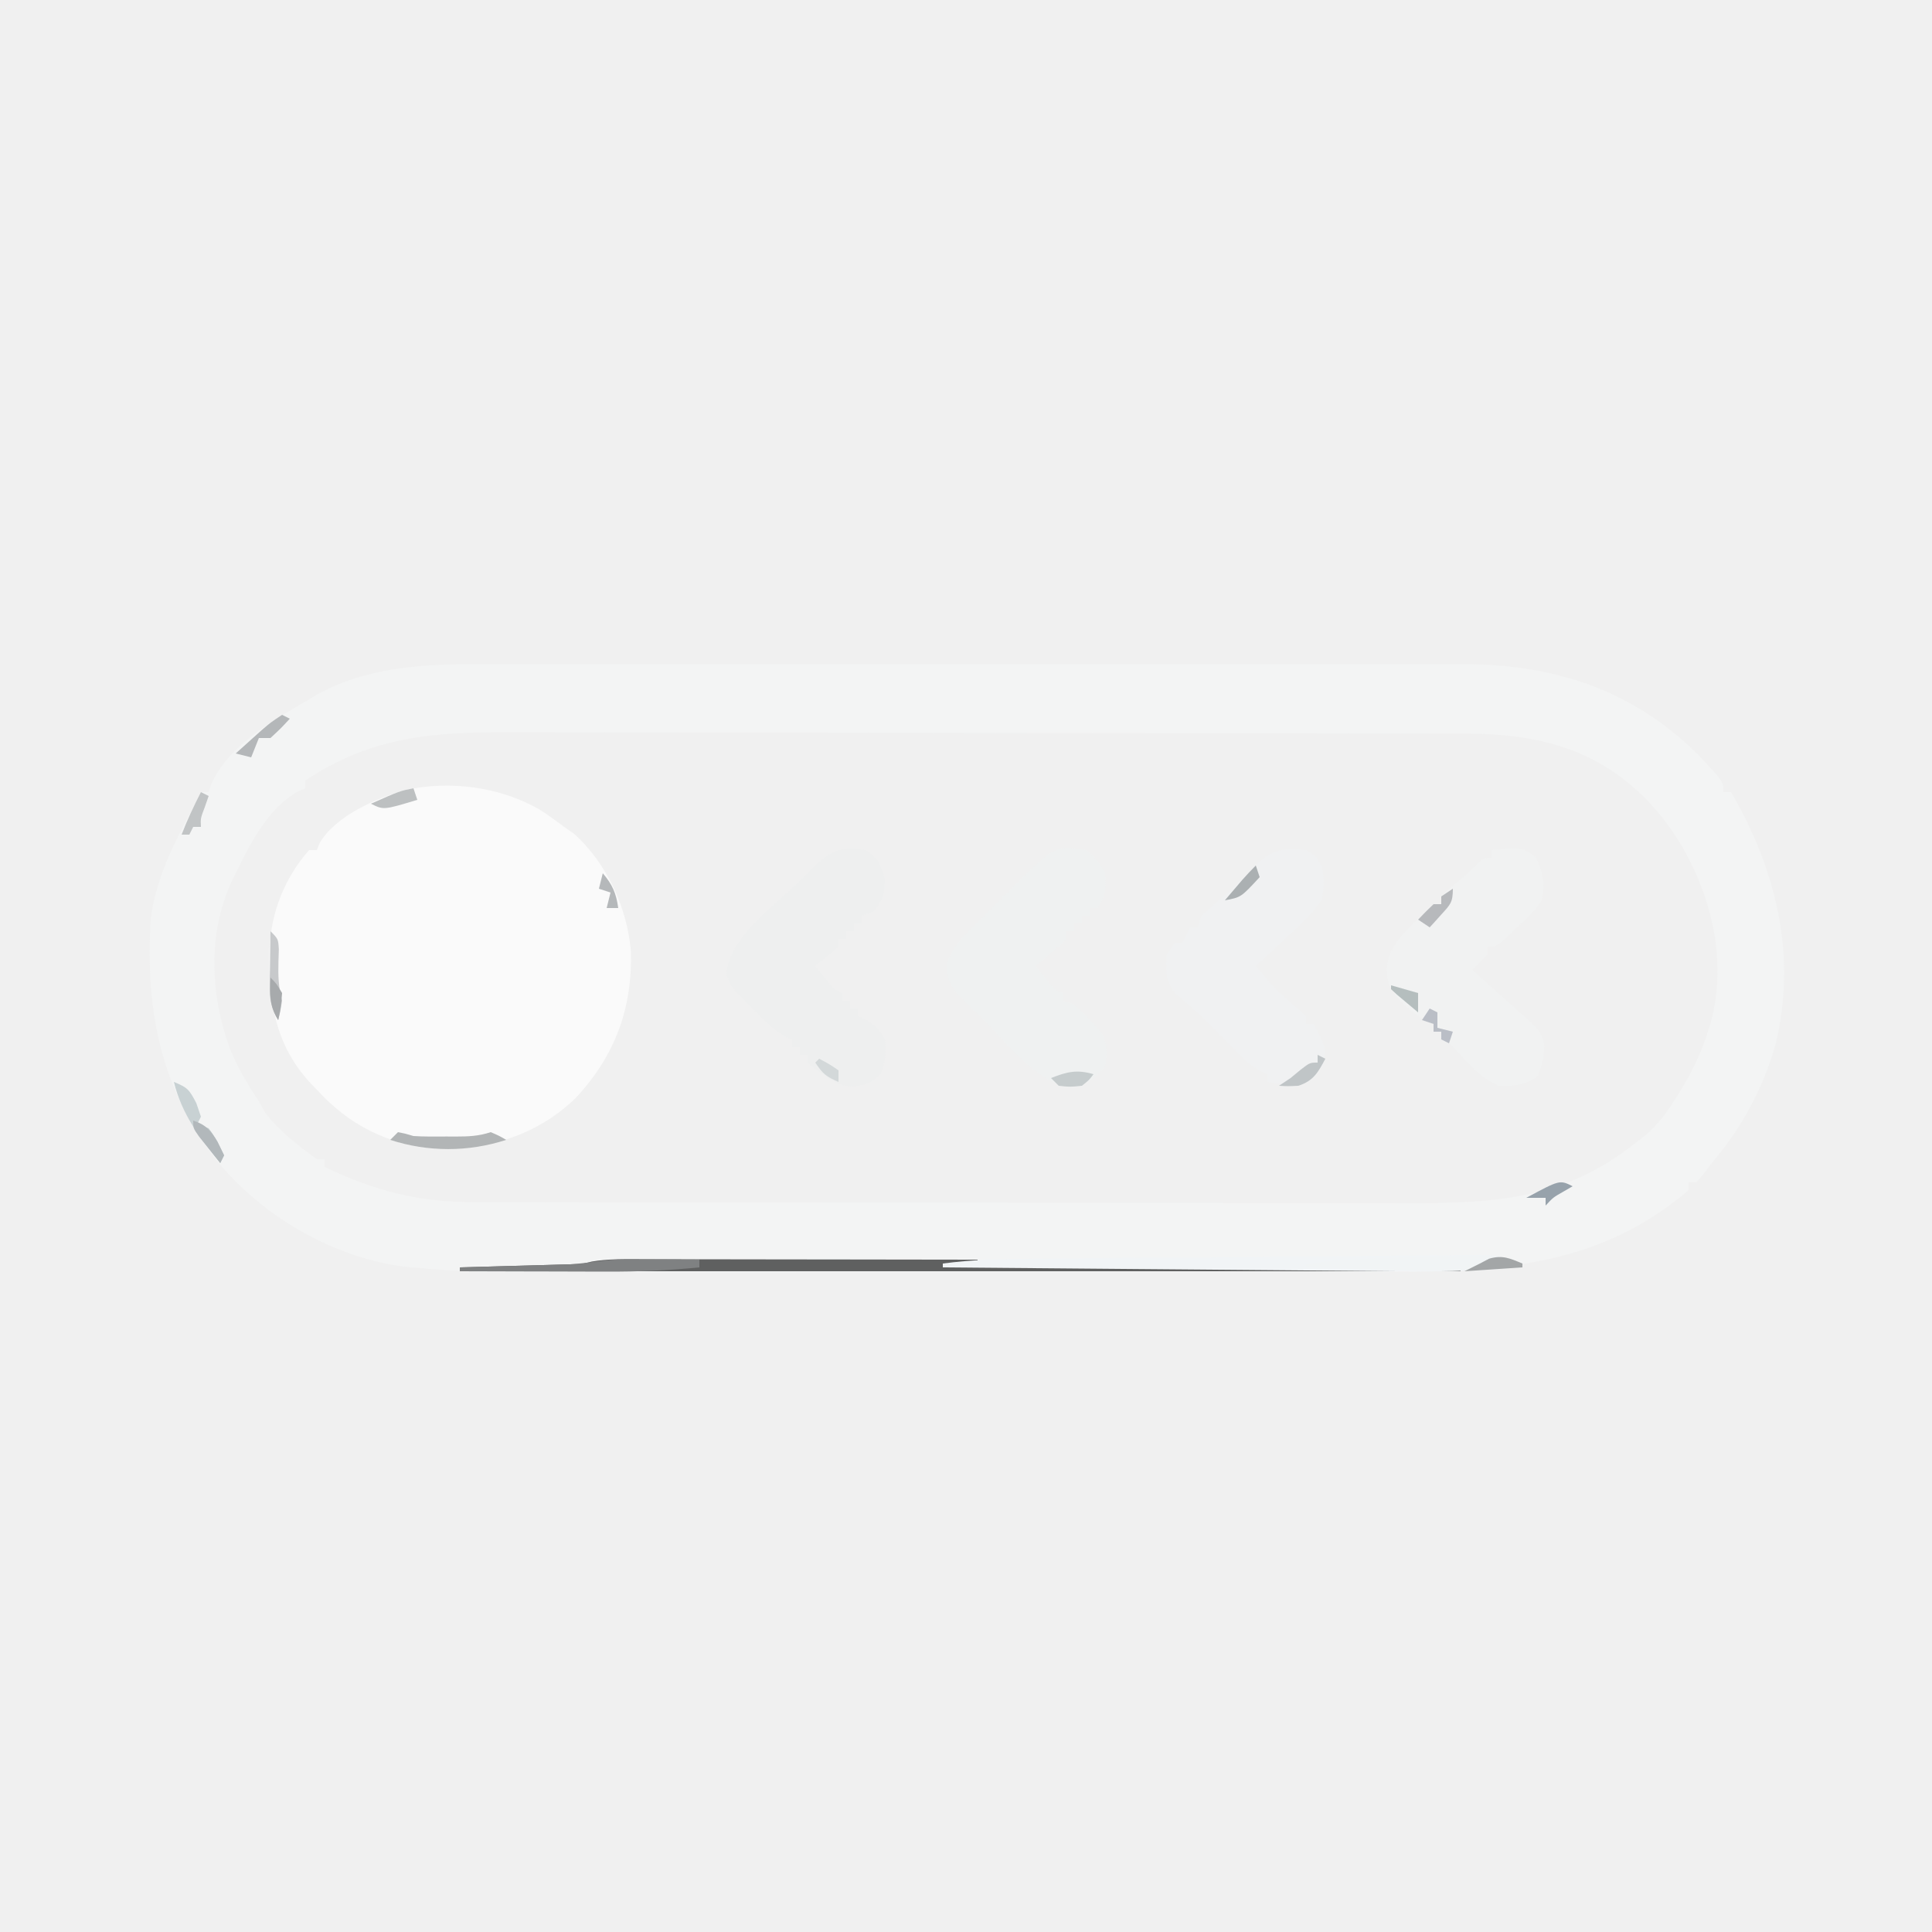
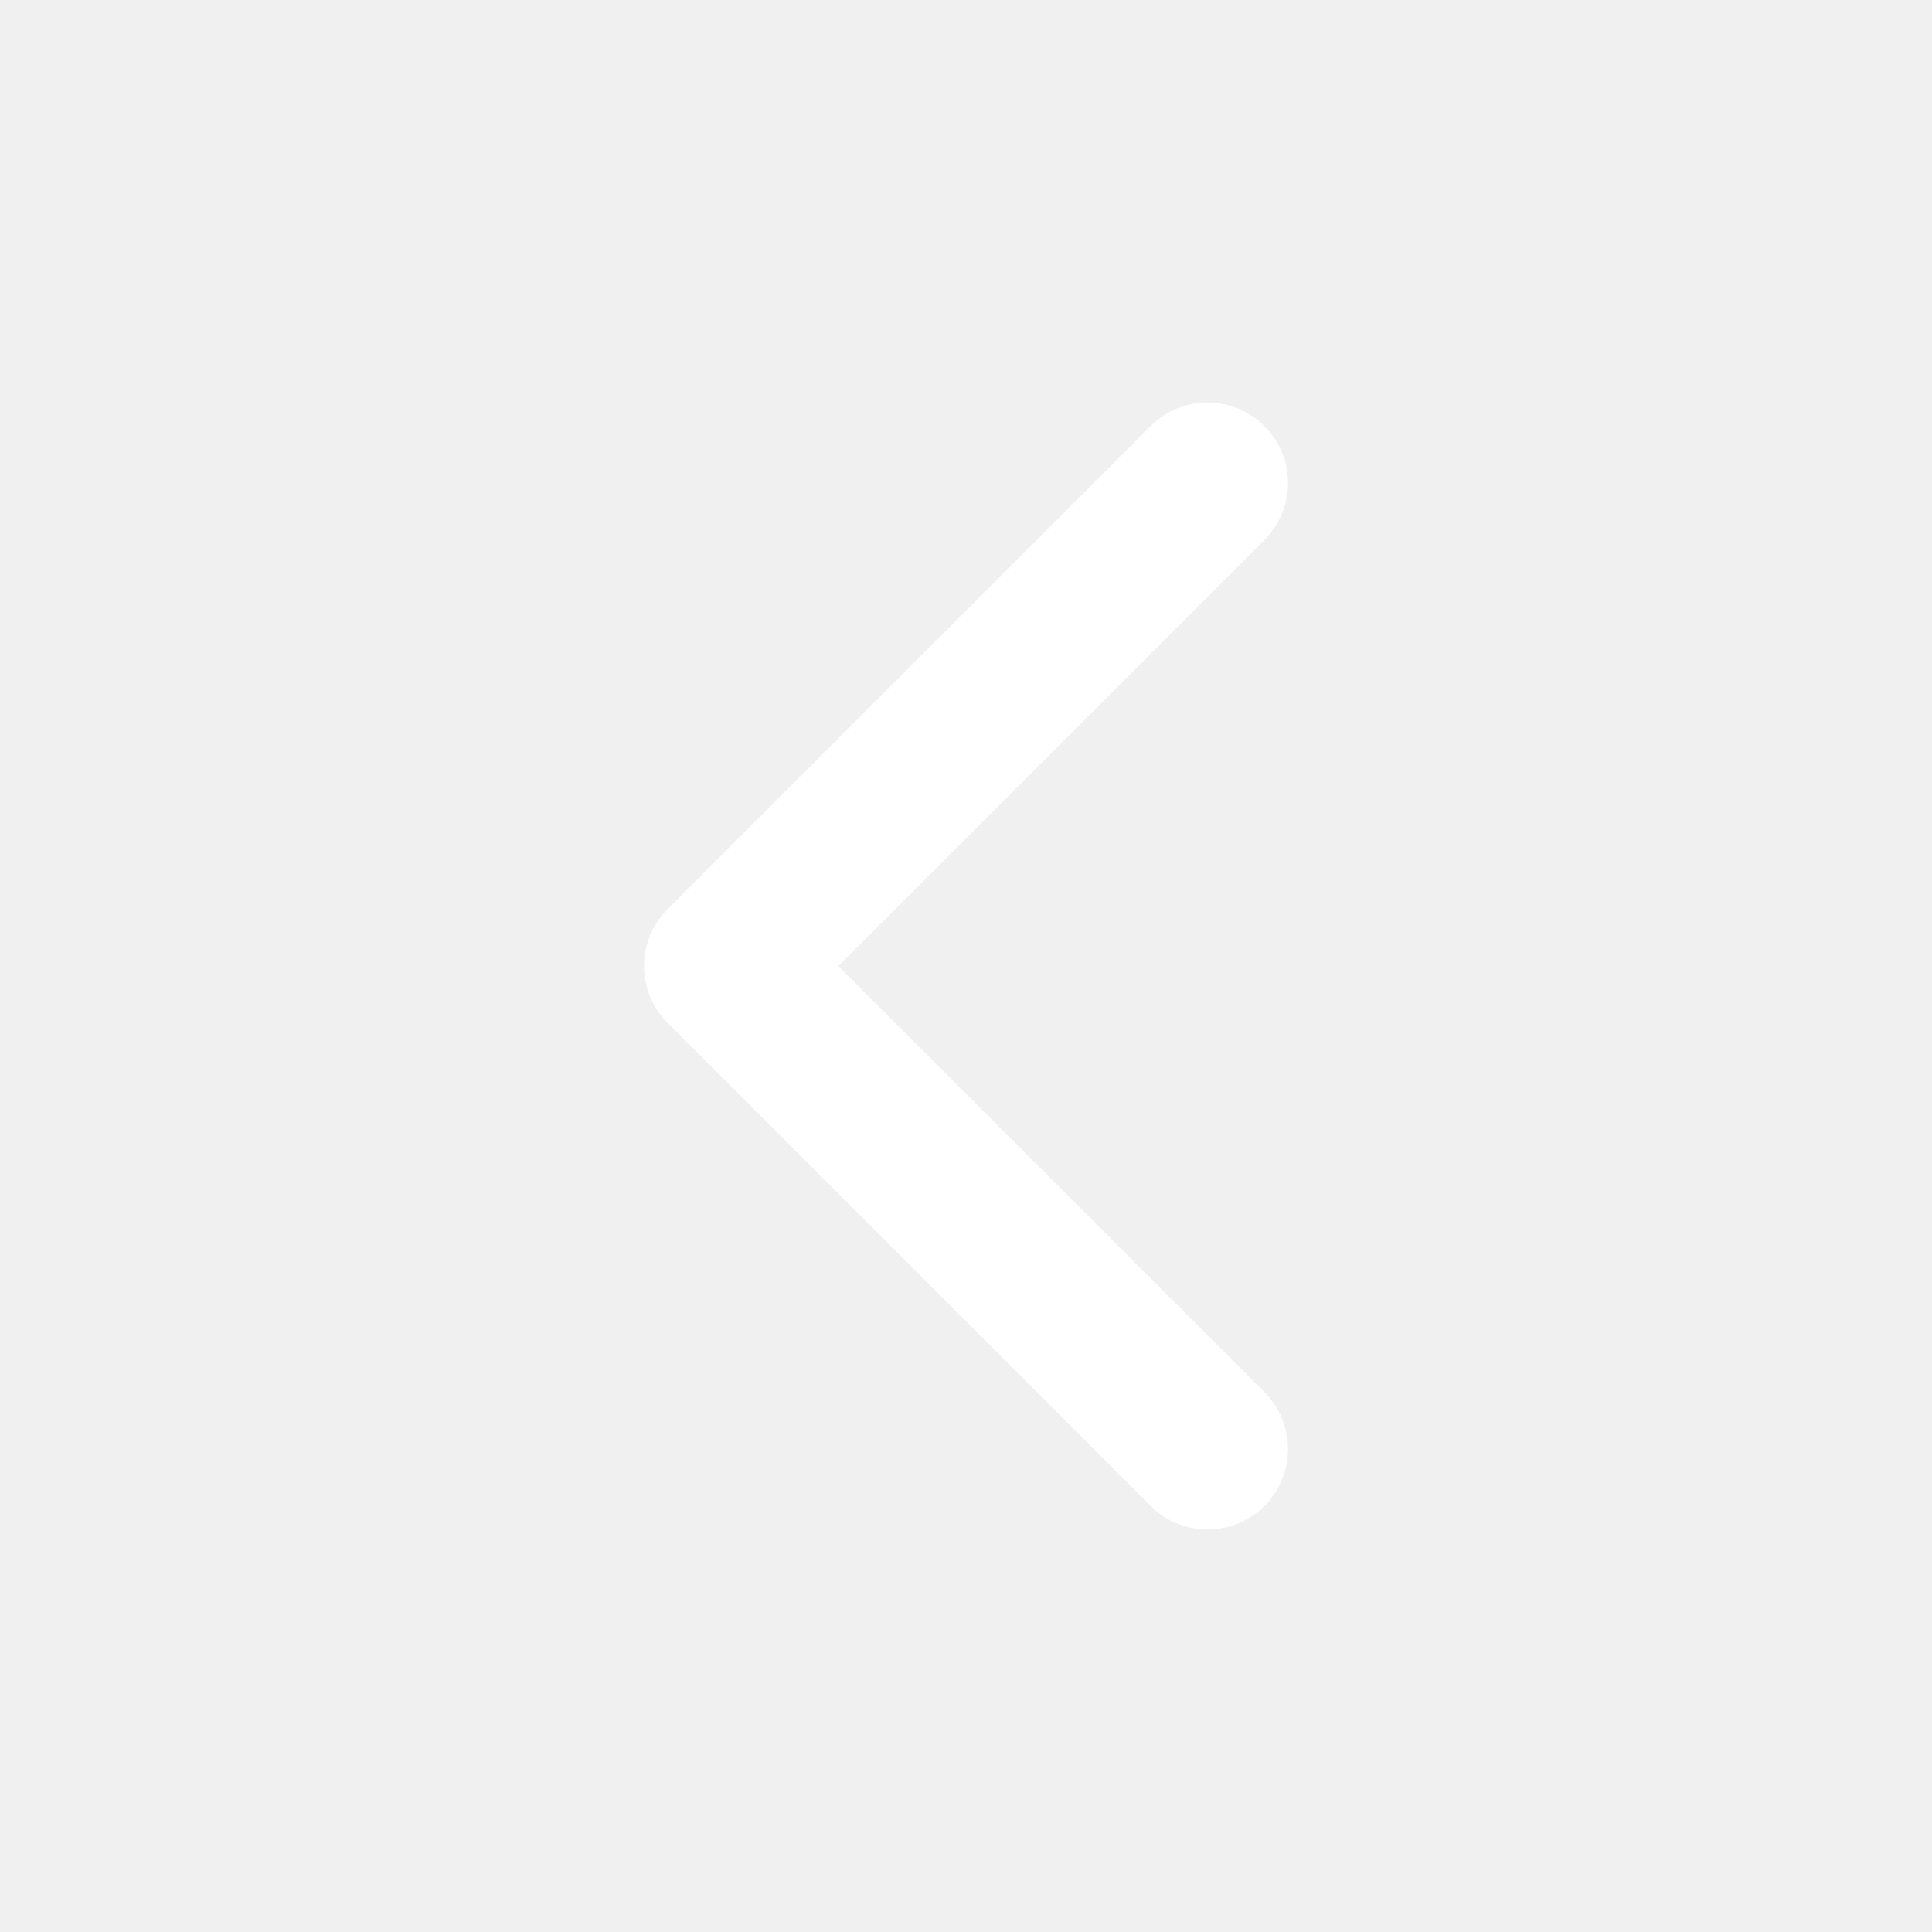
- <svg xmlns="http://www.w3.org/2000/svg" version="1.1" width="500" height="500" viewBox="0 0 500 500">
-   <path d="M0 0 C1.121 -0.002 2.241 -0.003 3.396 -0.005 C7.122 -0.009 10.849 -0.006 14.576 -0.002 C17.259 -0.004 19.942 -0.006 22.625 -0.008 C29.14 -0.012 35.655 -0.011 42.17 -0.008 C47.467 -0.006 52.765 -0.006 58.062 -0.007 C59.196 -0.007 59.196 -0.007 60.353 -0.007 C61.888 -0.008 63.424 -0.008 64.96 -0.008 C79.338 -0.011 93.717 -0.008 108.096 -0.002 C120.416 0.002 132.737 0.001 145.058 -0.003 C159.388 -0.009 173.717 -0.011 188.046 -0.008 C189.576 -0.007 191.106 -0.007 192.636 -0.007 C193.388 -0.007 194.141 -0.007 194.916 -0.006 C200.204 -0.006 205.491 -0.007 210.779 -0.009 C217.228 -0.012 223.677 -0.011 230.126 -0.006 C233.412 -0.003 236.699 -0.003 239.985 -0.006 C243.556 -0.008 247.127 -0.005 250.698 0 C251.725 -0.002 252.751 -0.004 253.809 -0.007 C277.485 0.057 297.678 6.519 314.712 23.33 C321.349 30.37 321.349 30.37 321.349 33.127 C322.009 33.127 322.669 33.127 323.349 33.127 C335.07 53.225 340.496 75.623 334.787 98.689 C331.434 110.139 326.094 120.033 318.349 129.127 C317.586 130.138 316.823 131.148 316.037 132.189 C315.48 132.829 314.923 133.468 314.349 134.127 C313.689 134.127 313.029 134.127 312.349 134.127 C312.349 134.787 312.349 135.447 312.349 136.127 C287.405 157.508 259.185 157.28 227.961 157.272 C225.439 157.275 222.918 157.279 220.396 157.282 C214.296 157.29 208.196 157.293 202.097 157.294 C197.131 157.295 192.165 157.297 187.2 157.3 C173.069 157.309 158.939 157.313 144.808 157.312 C144.049 157.312 143.29 157.312 142.509 157.312 C141.749 157.312 140.989 157.312 140.206 157.312 C127.899 157.312 115.592 157.321 103.284 157.335 C90.596 157.35 77.907 157.357 65.219 157.356 C58.116 157.356 51.013 157.358 43.91 157.369 C37.226 157.379 30.542 157.379 23.858 157.371 C21.42 157.37 18.983 157.373 16.545 157.379 C5.39 157.405 -5.69 157.322 -16.801 156.245 C-17.594 156.168 -18.388 156.092 -19.205 156.013 C-37.571 153.983 -56.193 143.302 -67.955 129.184 C-83.046 110.33 -87.064 89.768 -85.651 66.127 C-84.379 55.56 -79.651 46.351 -74.651 37.127 C-73.978 35.797 -73.308 34.465 -72.651 33.127 C-71.991 33.127 -71.331 33.127 -70.651 33.127 C-70.409 32.4 -70.166 31.673 -69.917 30.924 C-65.336 20.801 -53.865 14.533 -44.651 9.127 C-43.932 8.695 -43.212 8.263 -42.471 7.818 C-29.409 0.614 -14.547 -0.032 0 0 Z M-45.651 30.127 C-45.651 30.787 -45.651 31.447 -45.651 32.127 C-46.231 32.376 -46.811 32.625 -47.409 32.881 C-55.294 37.263 -59.849 46.309 -63.651 54.127 C-63.969 54.766 -64.288 55.406 -64.616 56.064 C-70.999 69.784 -70.217 85.57 -65.147 99.522 C-63.111 104.428 -60.637 108.749 -57.651 113.127 C-57.094 114.138 -56.537 115.148 -55.963 116.189 C-52.241 120.917 -47.538 124.637 -42.651 128.127 C-41.991 128.127 -41.331 128.127 -40.651 128.127 C-40.651 128.787 -40.651 129.447 -40.651 130.127 C-27.44 136.481 -16.023 139.28 -1.425 139.267 C0.259 139.272 0.259 139.272 1.978 139.276 C5.738 139.285 9.498 139.287 13.258 139.288 C15.955 139.293 18.653 139.298 21.35 139.303 C28.677 139.317 36.004 139.323 43.33 139.327 C47.91 139.33 52.49 139.334 57.07 139.339 C69.766 139.351 82.461 139.361 95.156 139.365 C95.968 139.365 96.78 139.365 97.616 139.365 C98.837 139.366 98.837 139.366 100.082 139.366 C101.731 139.366 103.379 139.367 105.028 139.367 C105.846 139.367 106.664 139.368 107.506 139.368 C120.746 139.372 133.986 139.389 147.226 139.413 C160.839 139.436 174.451 139.449 188.063 139.45 C195.699 139.451 203.334 139.457 210.969 139.475 C217.472 139.49 223.976 139.495 230.48 139.487 C233.793 139.483 237.106 139.486 240.419 139.498 C262.538 139.576 280.474 138.327 298.349 124.127 C299.352 123.356 300.355 122.585 301.388 121.791 C304.593 118.907 306.724 116.076 308.974 112.439 C309.361 111.824 309.748 111.208 310.146 110.574 C313.181 105.632 315.622 100.679 317.349 95.127 C317.572 94.439 317.795 93.75 318.025 93.041 C322.307 77.369 318.638 61.184 310.783 47.373 C307.239 41.546 303.522 36.582 298.349 32.127 C297.745 31.605 297.14 31.083 296.517 30.545 C283.846 20.351 269.586 17.977 253.827 17.98 C252.684 17.976 251.541 17.972 250.363 17.969 C246.542 17.958 242.721 17.954 238.9 17.95 C236.156 17.944 233.413 17.937 230.669 17.93 C222.444 17.91 214.219 17.9 205.993 17.891 C202.112 17.887 198.231 17.882 194.35 17.876 C181.436 17.859 168.522 17.845 155.608 17.838 C152.261 17.836 148.915 17.834 145.568 17.832 C144.737 17.831 143.905 17.831 143.048 17.83 C129.586 17.822 116.125 17.797 102.663 17.764 C88.818 17.731 74.973 17.713 61.127 17.71 C53.364 17.708 45.6 17.699 37.836 17.673 C31.223 17.652 24.609 17.644 17.995 17.653 C14.627 17.658 11.259 17.654 7.891 17.637 C-12.306 17.539 -28.413 18.635 -45.651 30.127 Z " fill="#F3F4F4" transform="translate(124.6509,171.873)" />
-   <path d="M0 0 C2.221 1.435 4.337 2.945 6.445 4.539 C7.332 5.158 8.219 5.777 9.133 6.414 C17.528 14.128 22.741 25.35 23.719 36.719 C24.127 51.573 19.598 63.784 9.383 74.754 C-0.626 84.351 -12.968 88.068 -26.633 87.852 C-38.997 86.866 -49.274 81.715 -57.555 72.539 C-58.036 72.051 -58.516 71.562 -59.012 71.059 C-68.458 60.991 -70.034 49.556 -69.832 36.391 C-69.459 26.802 -65.954 17.779 -59.555 10.539 C-58.895 10.539 -58.235 10.539 -57.555 10.539 C-57.319 9.951 -57.083 9.363 -56.84 8.758 C-52.756 1.708 -42.309 -2.838 -34.673 -4.991 C-23.113 -7.553 -10.205 -5.836 0 0 Z " fill="#FAFAFA" transform="translate(139.5547,209.4609)" />
-   <path d="M0 0 C2.431 1.87 3.641 3.281 5 6 C5.259 10.051 5.304 11.543 3 15 C2.34 15 1.68 15 1 15 C1 15.66 1 16.32 1 17 C0.34 17 -0.32 17 -1 17 C-1 17.66 -1 18.32 -1 19 C-1.66 19 -2.32 19 -3 19 C-3 19.66 -3 20.32 -3 21 C-3.66 21 -4.32 21 -5 21 C-5 21.66 -5 22.32 -5 23 C-6.75 24.727 -6.75 24.727 -9 26.625 C-10.114 27.572 -10.114 27.572 -11.25 28.539 C-11.828 29.021 -12.405 29.503 -13 30 C-12.216 30.969 -11.432 31.939 -10.625 32.938 C-10.184 33.483 -9.743 34.028 -9.289 34.59 C-8.033 36.133 -8.033 36.133 -6 37 C-6 37.66 -6 38.32 -6 39 C-4.515 39.495 -4.515 39.495 -3 40 C-0.5 42.312 -0.5 42.312 2 45 C2.598 45.619 3.196 46.237 3.812 46.875 C5.642 50.149 5.581 52.323 5 56 C2.144 59.196 0.375 60.856 -3.945 61.309 C-12.608 60.433 -20.637 49.614 -26.562 43.812 C-27.373 43.028 -28.183 42.244 -29.019 41.436 C-30.156 40.302 -30.156 40.302 -31.316 39.145 C-32.002 38.468 -32.687 37.791 -33.393 37.093 C-35.296 34.615 -35.823 33.114 -36 30 C-34.852 25.405 -32.193 22.831 -28.879 19.551 C-28.378 19.052 -27.878 18.553 -27.362 18.04 C-26.307 16.992 -25.249 15.947 -24.187 14.906 C-22.564 13.314 -20.952 11.712 -19.342 10.107 C-7.809 -1.323 -7.809 -1.323 0 0 Z " fill="#EFF1F1" transform="translate(281,220)" />
-   <path d="M0 0 C8.013 -0.77 8.013 -0.77 11.562 2 C13.354 5.74 13.807 8.96 13 13 C11.401 15.582 9.376 17.481 7.125 19.5 C6.292 20.304 6.292 20.304 5.441 21.125 C1.339 25 1.339 25 -1 25 C-1 25.66 -1 26.32 -1 27 C-2.292 28.373 -3.624 29.71 -5 31 C-4.056 31.835 -4.056 31.835 -3.094 32.688 C-1.307 34.281 0.472 35.884 2.242 37.496 C3.956 39.052 5.688 40.59 7.445 42.098 C12.665 46.803 12.665 46.803 13.598 50.137 C13.726 53.157 13.141 55.655 12 58.438 C8.945 60.825 5.764 61.164 2 61 C-2.655 59.254 -5.846 55.275 -9.23 51.742 C-10.895 49.924 -10.895 49.924 -13 49 C-13 48.34 -13 47.68 -13 47 C-13.66 47 -14.32 47 -15 47 C-15 46.34 -15 45.68 -15 45 C-15.876 44.602 -15.876 44.602 -16.77 44.195 C-21.043 41.905 -25.035 38.561 -26.777 33.938 C-27.573 29.215 -26.643 26.805 -24 23 C-22.529 21.35 -21.006 19.745 -19.438 18.188 C-18.652 17.397 -17.867 16.607 -17.059 15.793 C-15 14 -15 14 -13 14 C-13 13.34 -13 12.68 -13 12 C-11.355 10.379 -11.355 10.379 -9.188 8.562 C-6.175 6.027 -6.175 6.027 -3.363 3.277 C-2 2 -2 2 0 2 C0 1.34 0 0.68 0 0 Z " fill="#F1F2F2" transform="translate(386,220)" />
-   <path d="M0 0 C2.5 1.438 2.5 1.438 4 4 C4.74 7.156 4.742 9.841 4 13 C1.597 16.494 -1.369 19.223 -4.5 22.062 C-5.311 22.833 -6.122 23.603 -6.957 24.396 C-8.953 26.286 -10.966 28.152 -13 30 C-8.423 35.511 -8.423 35.511 -3.125 40.312 C-1.32 41.738 -1.32 41.738 0 43 C0 43.66 0 44.32 0 45 C0.66 45 1.32 45 2 45 C5.146 51.05 5.146 51.05 4.5 55.25 C2.665 58.615 1.6 59.669 -2 61 C-4.778 60.938 -7.25 60.513 -10 60 C-10 59.34 -10 58.68 -10 58 C-10.588 57.739 -11.176 57.478 -11.781 57.208 C-14.13 55.929 -15.637 54.577 -17.496 52.664 C-18.137 52.012 -18.779 51.36 -19.439 50.688 C-20.099 50.007 -20.758 49.326 -21.438 48.625 C-25.475 44.48 -29.465 40.605 -34 37 C-36.458 33.313 -36.311 31.357 -36 27 C-35.01 25.515 -35.01 25.515 -34 24 C-33.34 24 -32.68 24 -32 24 C-31.34 22.68 -30.68 21.36 -30 20 C-29.34 20 -28.68 20 -28 20 C-27.67 19.01 -27.34 18.02 -27 17 C-25.434 15.457 -25.434 15.457 -23.438 13.812 C-19.667 10.625 -16.196 7.245 -12.762 3.699 C-8.807 -0.115 -5.323 -0.825 0 0 Z " fill="#F0F1F2" transform="translate(338,220)" />
-   <path d="M0 0 C3.342 2.143 3.892 3.603 4.938 7.438 C5.007 11.409 4.501 12.963 2 16 C1.01 16.33 0.02 16.66 -1 17 C-1 17.66 -1 18.32 -1 19 C-1.66 19 -2.32 19 -3 19 C-3 19.66 -3 20.32 -3 21 C-3.66 21 -4.32 21 -5 21 C-5 21.66 -5 22.32 -5 23 C-5.66 23 -6.32 23 -7 23 C-7 23.66 -7 24.32 -7 25 C-8.959 26.714 -10.959 28.384 -13 30 C-12.216 30.969 -11.432 31.939 -10.625 32.938 C-10.184 33.483 -9.743 34.028 -9.289 34.59 C-8.033 36.133 -8.033 36.133 -6 37 C-6 37.66 -6 38.32 -6 39 C-5.34 39 -4.68 39 -4 39 C-4 39.66 -4 40.32 -4 41 C-3.34 41 -2.68 41 -2 41 C-2 41.66 -2 42.32 -2 43 C-1.402 43.248 -0.804 43.495 -0.188 43.75 C2.413 45.236 3.544 46.379 5 49 C5.434 52.404 5.149 54.582 4 57.812 C1.442 60.61 -0.307 60.897 -4.008 61.141 C-6.975 60.931 -8.68 59.804 -11 58 C-11.763 57.484 -12.526 56.969 -13.312 56.438 C-13.869 55.963 -14.426 55.489 -15 55 C-15 54.34 -15 53.68 -15 53 C-15.66 53 -16.32 53 -17 53 C-17 52.34 -17 51.68 -17 51 C-17.66 51 -18.32 51 -19 51 C-19 50.34 -19 49.68 -19 49 C-19.816 48.671 -19.816 48.671 -20.648 48.336 C-23.775 46.56 -26.124 44.166 -28.625 41.625 C-29.115 41.143 -29.605 40.661 -30.109 40.164 C-35.006 35.241 -35.006 35.241 -36 32 C-35.259 22.601 -23.862 14.655 -17.409 8.38 C-16.166 7.162 -14.946 5.921 -13.73 4.676 C-9.155 0.226 -6.411 -1.175 0 0 Z " fill="#EEEFEF" transform="translate(224,220)" />
-   <path d="M0 0 C0.947 -0 1.894 -0 2.869 -0 C5.991 0 9.113 0.008 12.235 0.016 C14.403 0.018 16.57 0.019 18.738 0.02 C24.438 0.024 30.137 0.034 35.837 0.045 C41.655 0.055 47.473 0.06 53.292 0.065 C64.704 0.075 76.116 0.092 87.528 0.114 C87.528 0.444 87.528 0.774 87.528 1.114 C128.778 1.444 170.028 1.774 212.528 2.114 C212.528 2.444 212.528 2.774 212.528 3.114 C127.058 3.114 41.588 3.114 -46.472 3.114 C-46.472 2.784 -46.472 2.454 -46.472 2.114 C-45.057 2.076 -45.057 2.076 -43.614 2.038 C-40.101 1.942 -36.588 1.843 -33.075 1.741 C-31.557 1.698 -30.039 1.656 -28.521 1.616 C-26.334 1.558 -24.147 1.495 -21.96 1.43 C-20.646 1.393 -19.331 1.357 -17.977 1.319 C-14.677 1.228 -14.677 1.228 -12.345 0.608 C-8.225 -0.101 -4.173 -0.017 0 0 Z " fill="#5F6060" transform="translate(165.4719,325.8865)" />
-   <path d="M0 0 C0 0.33 0 0.66 0 1 C-9.727 1.761 -19.335 2.126 -29.095 2.022 C-30.414 2.012 -31.733 2.003 -33.092 1.993 C-36.655 1.967 -40.218 1.934 -43.781 1.899 C-47.525 1.865 -51.268 1.836 -55.012 1.807 C-62.077 1.752 -69.142 1.69 -76.207 1.627 C-84.26 1.554 -92.314 1.489 -100.367 1.424 C-116.911 1.289 -133.456 1.147 -150 1 C-150 0.67 -150 0.34 -150 0 C-142.542 -0.987 -135.199 -1.182 -127.681 -1.237 C-126.372 -1.25 -125.064 -1.263 -123.716 -1.277 C-120.152 -1.312 -116.588 -1.342 -113.025 -1.369 C-110.795 -1.387 -108.565 -1.406 -106.335 -1.425 C-98.548 -1.492 -90.76 -1.555 -82.972 -1.613 C-75.725 -1.667 -68.477 -1.732 -61.229 -1.802 C-54.992 -1.862 -48.755 -1.914 -42.518 -1.96 C-38.799 -1.987 -35.08 -2.018 -31.361 -2.057 C-27.217 -2.1 -23.074 -2.126 -18.931 -2.151 C-17.704 -2.166 -16.478 -2.181 -15.214 -2.196 C-14.083 -2.201 -12.952 -2.205 -11.786 -2.209 C-10.808 -2.217 -9.829 -2.225 -8.821 -2.233 C-5.637 -1.97 -2.984 -1.116 0 0 Z " fill="#F1F4F6" transform="translate(394,327)" />
-   <path d="M0 0 C0 0.33 0 0.66 0 1 C-12.191 2.129 -24.214 1.938 -36.438 1.562 C-38.344 1.509 -40.251 1.456 -42.158 1.404 C-46.772 1.277 -51.386 1.141 -56 1 C-56 0.67 -56 0.34 -56 0 C-49.492 -0.72 -43.028 -1.2 -36.484 -1.387 C-35.195 -1.425 -35.195 -1.425 -33.88 -1.464 C-32.082 -1.516 -30.284 -1.565 -28.485 -1.613 C-25.742 -1.688 -23 -1.778 -20.258 -1.869 C-18.5 -1.918 -16.742 -1.965 -14.984 -2.012 C-13.765 -2.055 -13.765 -2.055 -12.522 -2.1 C-7.915 -2.201 -4.341 -1.779 0 0 Z " fill="#F1F4F5" transform="translate(394,327)" />
-   <path d="M0 0 C1.112 0.003 2.224 0.006 3.369 0.01 C4.52 0.018 5.67 0.027 6.855 0.035 C8.025 0.04 9.195 0.044 10.4 0.049 C13.281 0.061 16.162 0.077 19.043 0.098 C19.043 0.758 19.043 1.418 19.043 2.098 C10.984 2.887 3.028 3.236 -5.066 3.195 C-6.159 3.194 -7.252 3.192 -8.378 3.191 C-11.821 3.185 -15.264 3.173 -18.707 3.16 C-21.061 3.155 -23.415 3.151 -25.77 3.146 C-31.499 3.136 -37.228 3.119 -42.957 3.098 C-42.957 2.768 -42.957 2.438 -42.957 2.098 C-41.542 2.06 -41.542 2.06 -40.099 2.022 C-36.586 1.926 -33.073 1.827 -29.56 1.725 C-28.042 1.682 -26.524 1.64 -25.006 1.6 C-22.819 1.542 -20.632 1.479 -18.445 1.414 C-17.131 1.377 -15.816 1.341 -14.462 1.303 C-9.547 1.015 -4.958 -0.025 0 0 Z " fill="#7F8182" transform="translate(161.957,325.9023)" />
-   <path d="M0 0 C1.875 0.367 1.875 0.367 4 1 C5.332 1.088 6.669 1.131 8.004 1.133 C8.744 1.134 9.485 1.135 10.248 1.137 C11.012 1.133 11.776 1.129 12.562 1.125 C13.33 1.129 14.098 1.133 14.889 1.137 C18.179 1.131 20.858 1.047 24 0 C26.188 0.938 26.188 0.938 28 2 C18.246 5.164 7.777 5.192 -2 2 C-1.34 1.34 -0.68 0.68 0 0 Z " fill="#B2B5B6" transform="translate(103,293)" />
-   <path d="M0 0 C3.5 1.449 3.946 1.896 5.812 5.5 C6.204 6.655 6.596 7.81 7 9 C6.67 9.66 6.34 10.32 6 11 C6.99 11.33 7.98 11.66 9 12 C10.711 14.216 11.753 16.462 13 19 C12.67 19.66 12.34 20.32 12 21 C6.584 14.29 2.122 8.49 0 0 Z " fill="#C8D1D3" transform="translate(45,280)" />
-   <path d="M0 0 C2 2 2 2 2.16 4.68 C2.128 5.734 2.096 6.789 2.062 7.875 C1.96 11.51 2.067 14.499 3 18 C2.562 20.75 2.562 20.75 2 23 C0.278 20.009 -0.242 17.893 -0.195 14.453 C-0.189 13.609 -0.182 12.764 -0.176 11.895 C-0.159 11.022 -0.142 10.149 -0.125 9.25 C-0.116 8.362 -0.107 7.474 -0.098 6.559 C-0.074 4.372 -0.041 2.186 0 0 Z " fill="#C7C9CB" transform="translate(70,241)" />
-   <path d="M0 0 C0.66 0.33 1.32 0.66 2 1 C-0.312 3.5 -0.312 3.5 -3 6 C-3.99 6 -4.98 6 -6 6 C-6.66 7.65 -7.32 9.3 -8 11 C-9.32 10.67 -10.64 10.34 -12 10 C-10.565 8.706 -9.127 7.415 -7.688 6.125 C-6.887 5.406 -6.086 4.686 -5.262 3.945 C-3 2 -3 2 0 0 Z " fill="#B4B7B9" transform="translate(73,185)" />
-   <path d="M0 0 C0.66 0.33 1.32 0.66 2 1 C0.136 4.541 -1.108 6.741 -5 8 C-7.75 8.125 -7.75 8.125 -10 8 C-9.01 7.34 -8.02 6.68 -7 6 C-6.154 5.299 -5.309 4.598 -4.438 3.875 C-2 2 -2 2 0 2 C0 1.34 0 0.68 0 0 Z " fill="#C0C5C7" transform="translate(341,273)" />
-   <path d="M0 0 C0 0.33 0 0.66 0 1 C-4.95 1.33 -9.9 1.66 -15 2 C-13.68 1.34 -12.36 0.68 -11 0 C-10.216 -0.412 -9.432 -0.825 -8.625 -1.25 C-5.168 -2.238 -3.254 -1.362 0 0 Z " fill="#A3A6A7" transform="translate(394,327)" />
-   <path d="M0 0 C-1.125 1.5 -1.125 1.5 -3 3 C-6.062 3.312 -6.062 3.312 -9 3 C-9.66 2.34 -10.32 1.68 -11 1 C-6.878 -0.63 -4.293 -1.263 0 0 Z " fill="#C6CCCD" transform="translate(283,278)" />
-   <path d="M0 0 C0 3.589 -0.664 4.109 -3 6.688 C-3.557 7.31 -4.114 7.933 -4.688 8.574 C-5.121 9.045 -5.554 9.515 -6 10 C-6.99 9.34 -7.98 8.68 -9 8 C-7.71 6.624 -6.373 5.292 -5 4 C-4.34 4 -3.68 4 -3 4 C-3 3.34 -3 2.68 -3 2 C-2.01 1.34 -1.02 0.68 0 0 Z " fill="#B7B9BC" transform="translate(376,230)" />
-   <path d="M0 0 C0.33 0.99 0.66 1.98 1 3 C-7.729 5.635 -7.729 5.635 -11 4 C-3.571 0.714 -3.571 0.714 0 0 Z " fill="#BDC0C1" transform="translate(107,204)" />
-   <path d="M0 0 C0.66 0.33 1.32 0.66 2 1 C1.67 1.949 1.34 2.897 1 3.875 C-0.102 6.771 -0.102 6.771 0 9 C-0.66 9 -1.32 9 -2 9 C-2.33 9.66 -2.66 10.32 -3 11 C-3.66 11 -4.32 11 -5 11 C-3.55 7.209 -1.848 3.613 0 0 Z " fill="#C1C4C5" transform="translate(52,205)" />
-   <path d="M0 0 C3.277 1.053 4.605 2.638 6.312 5.5 C7.148 7.232 7.148 7.232 8 9 C7.67 9.66 7.34 10.32 7 11 C5.828 9.546 4.662 8.087 3.5 6.625 C2.525 5.407 2.525 5.407 1.531 4.164 C0 2 0 2 0 0 Z " fill="#B2B8BB" transform="translate(50,290)" />
-   <path d="M0 0 C0.66 0.33 1.32 0.66 2 1 C2 2.32 2 3.64 2 5 C3.32 5.33 4.64 5.66 6 6 C5.67 6.99 5.34 7.98 5 9 C4.34 8.67 3.68 8.34 3 8 C3 7.34 3 6.68 3 6 C2.34 6 1.68 6 1 6 C1 5.34 1 4.68 1 4 C0.01 3.67 -0.98 3.34 -2 3 C-1.34 2.01 -0.68 1.02 0 0 Z " fill="#BABEC6" transform="translate(370,261)" />
-   <path d="M0 0 C0.33 0.99 0.66 1.98 1 3 C-3.821 8.223 -3.821 8.223 -8 9 C-7.043 7.874 -6.084 6.749 -5.125 5.625 C-4.591 4.999 -4.058 4.372 -3.508 3.727 C-2.386 2.442 -1.206 1.206 0 0 Z " fill="#ABB0B2" transform="translate(325,224)" />
-   <path d="M0 0 C2.31 0.66 4.62 1.32 7 2 C7 3.65 7 5.3 7 7 C5.83 6.024 4.664 5.044 3.5 4.062 C2.85 3.517 2.201 2.972 1.531 2.41 C1.026 1.945 0.521 1.479 0 1 C0 0.67 0 0.34 0 0 Z " fill="#B5BEBE" transform="translate(360,255)" />
-   <path d="M0 0 C-0.784 0.454 -1.567 0.907 -2.375 1.375 C-5.037 2.884 -5.037 2.884 -7 5 C-7 4.34 -7 3.68 -7 3 C-8.65 3 -10.3 3 -12 3 C-3.333 -1.667 -3.333 -1.667 0 0 Z " fill="#97A2AB" transform="translate(407,307)" />
-   <path d="M0 0 C1.562 1.562 1.562 1.562 3 4 C2.688 7.75 2.688 7.75 2 11 C-0.326 7.366 -0.163 4.229 0 0 Z " fill="#A7AAAC" transform="translate(70,253)" />
-   <path d="M0 0 C2.503 2.938 3.469 5.179 4 9 C3.01 9 2.02 9 1 9 C1.33 7.68 1.66 6.36 2 5 C1.01 4.67 0.02 4.34 -1 4 C-0.67 2.68 -0.34 1.36 0 0 Z " fill="#B5B8BA" transform="translate(156,226)" />
-   <path d="M0 0 C2.5 1.312 2.5 1.312 5 3 C5 3.99 5 4.98 5 6 C1.839 4.63 1.007 4.011 -1 1 C-0.67 0.67 -0.34 0.34 0 0 Z " fill="#D3D8D9" transform="translate(212,274)" />
+ <svg xmlns="http://www.w3.org/2000/svg" version="1.1" width="500" height="500" viewBox="0 0 24 24" fill="none" stroke="white" stroke-width="2" stroke-linecap="round" stroke-linejoin="round">
+   <polyline points="15 18 9 12 15 6" />
</svg>
